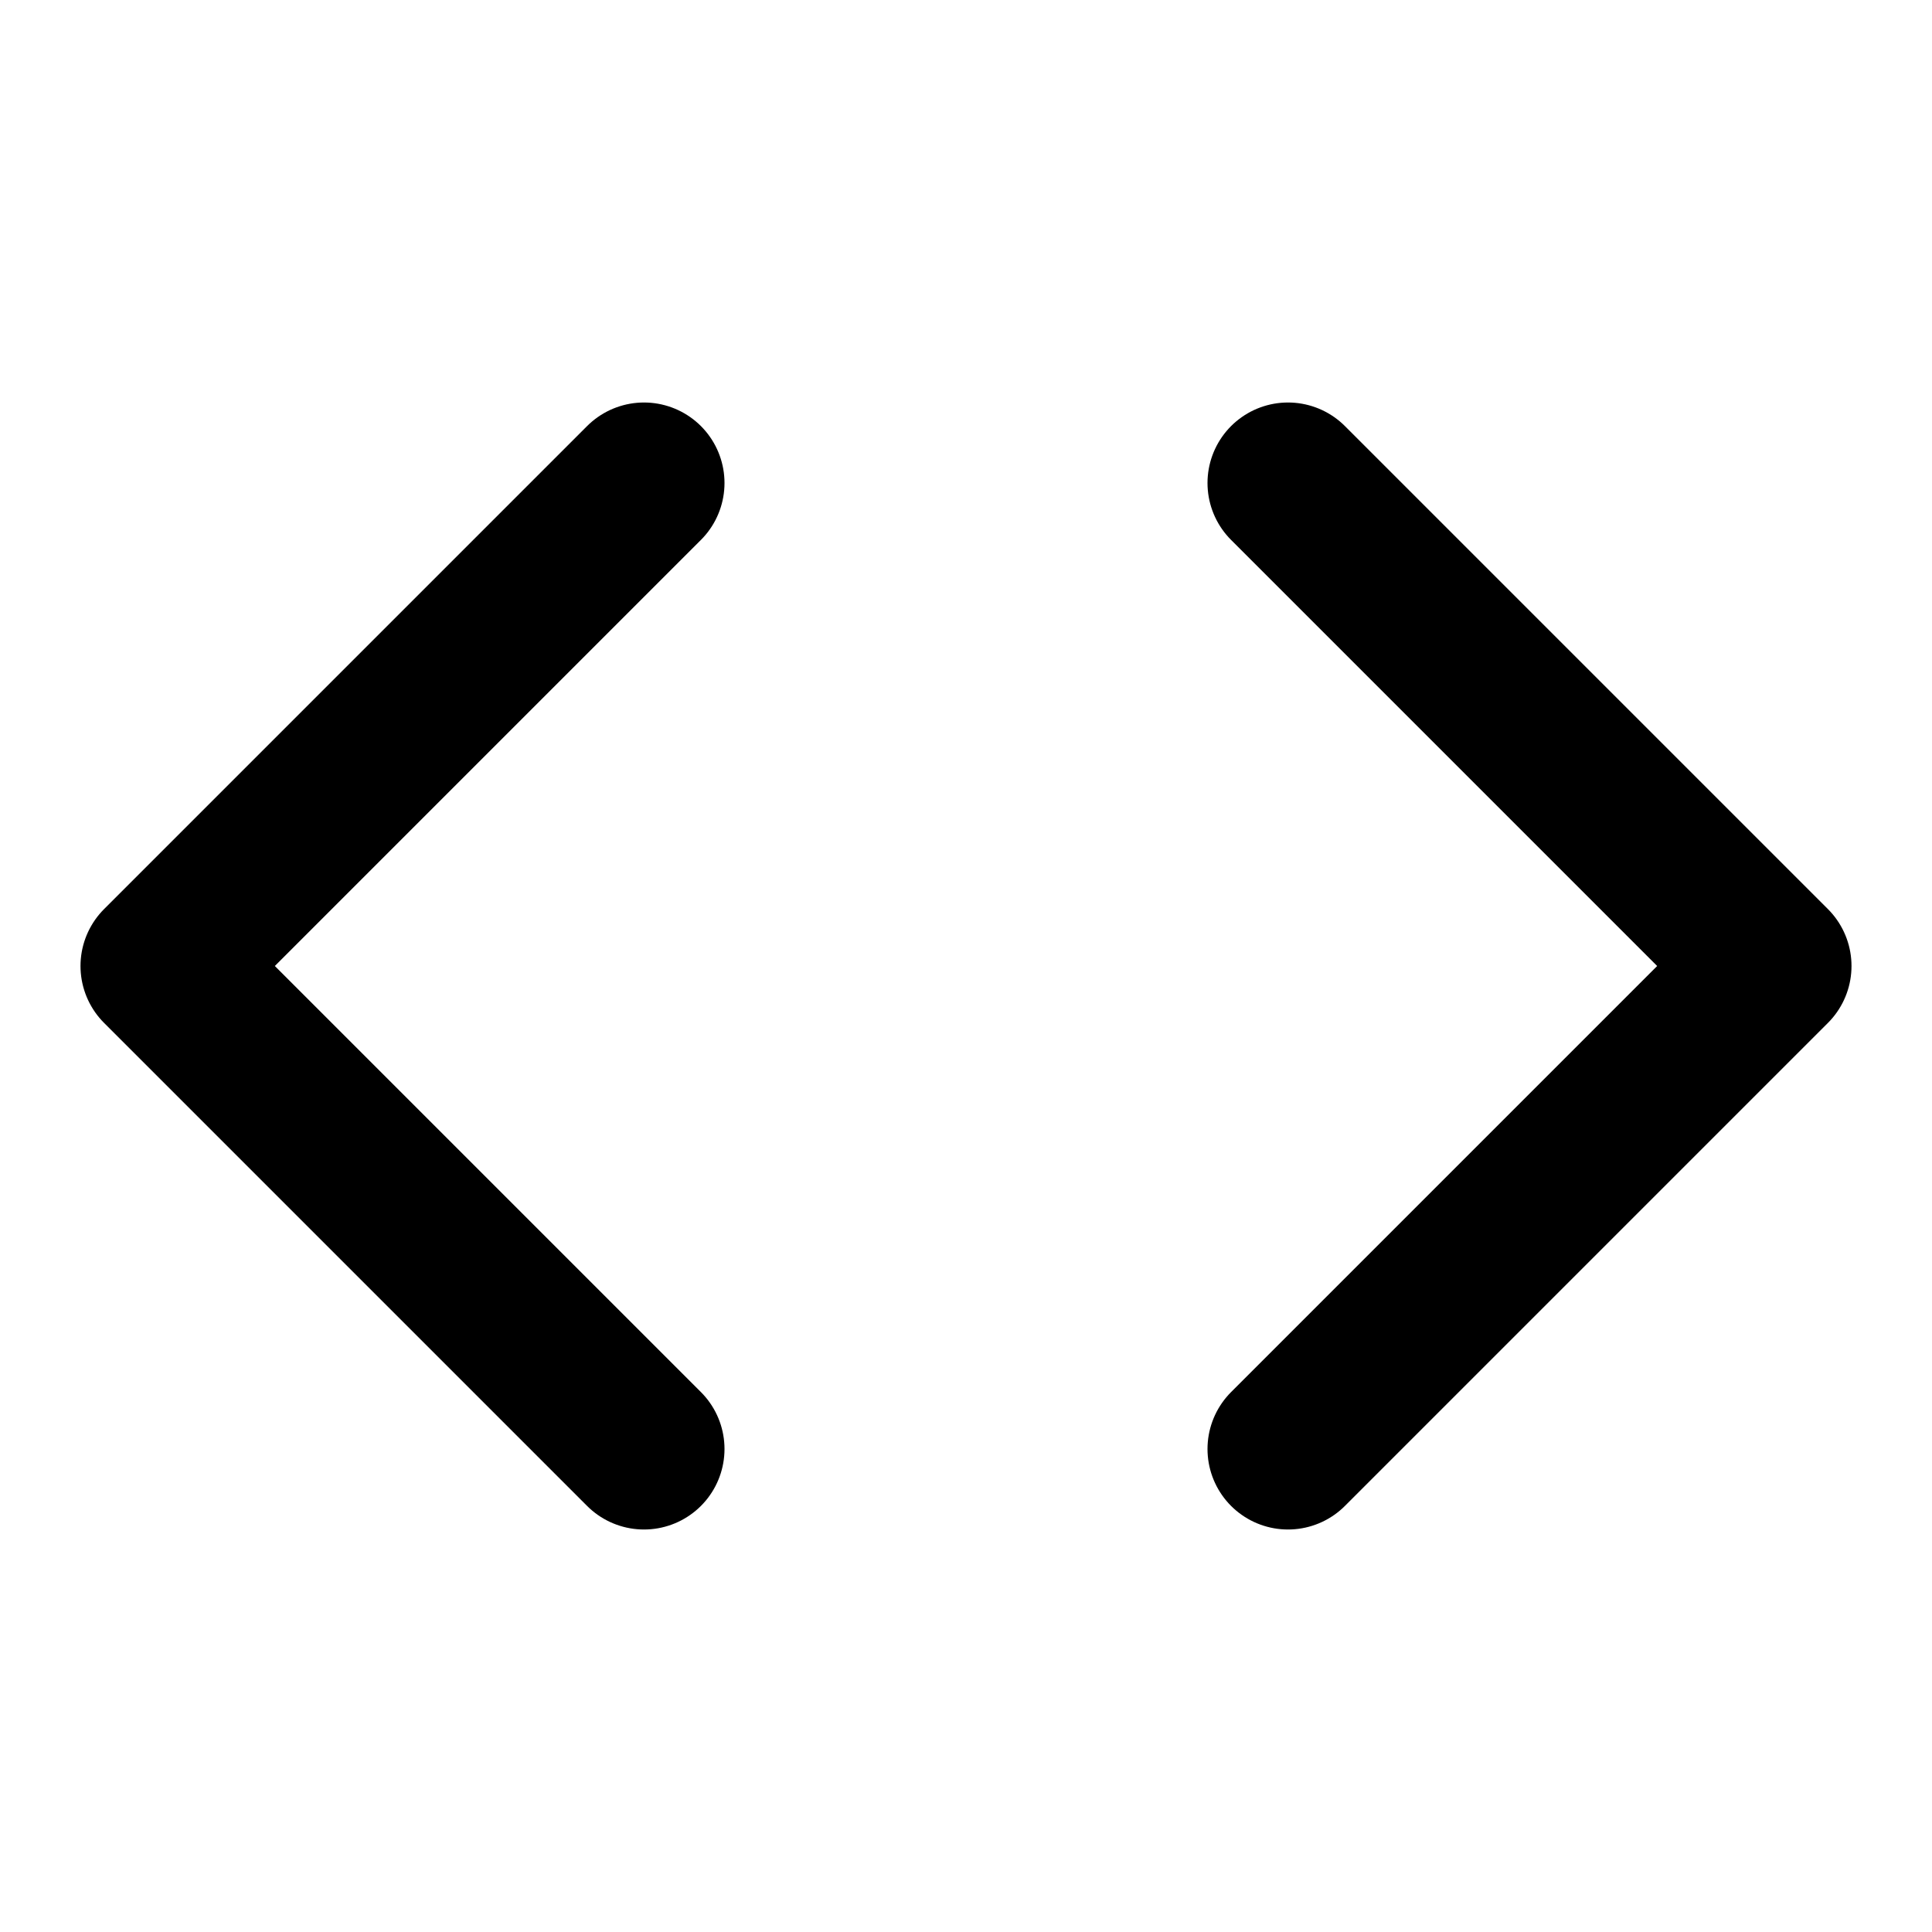
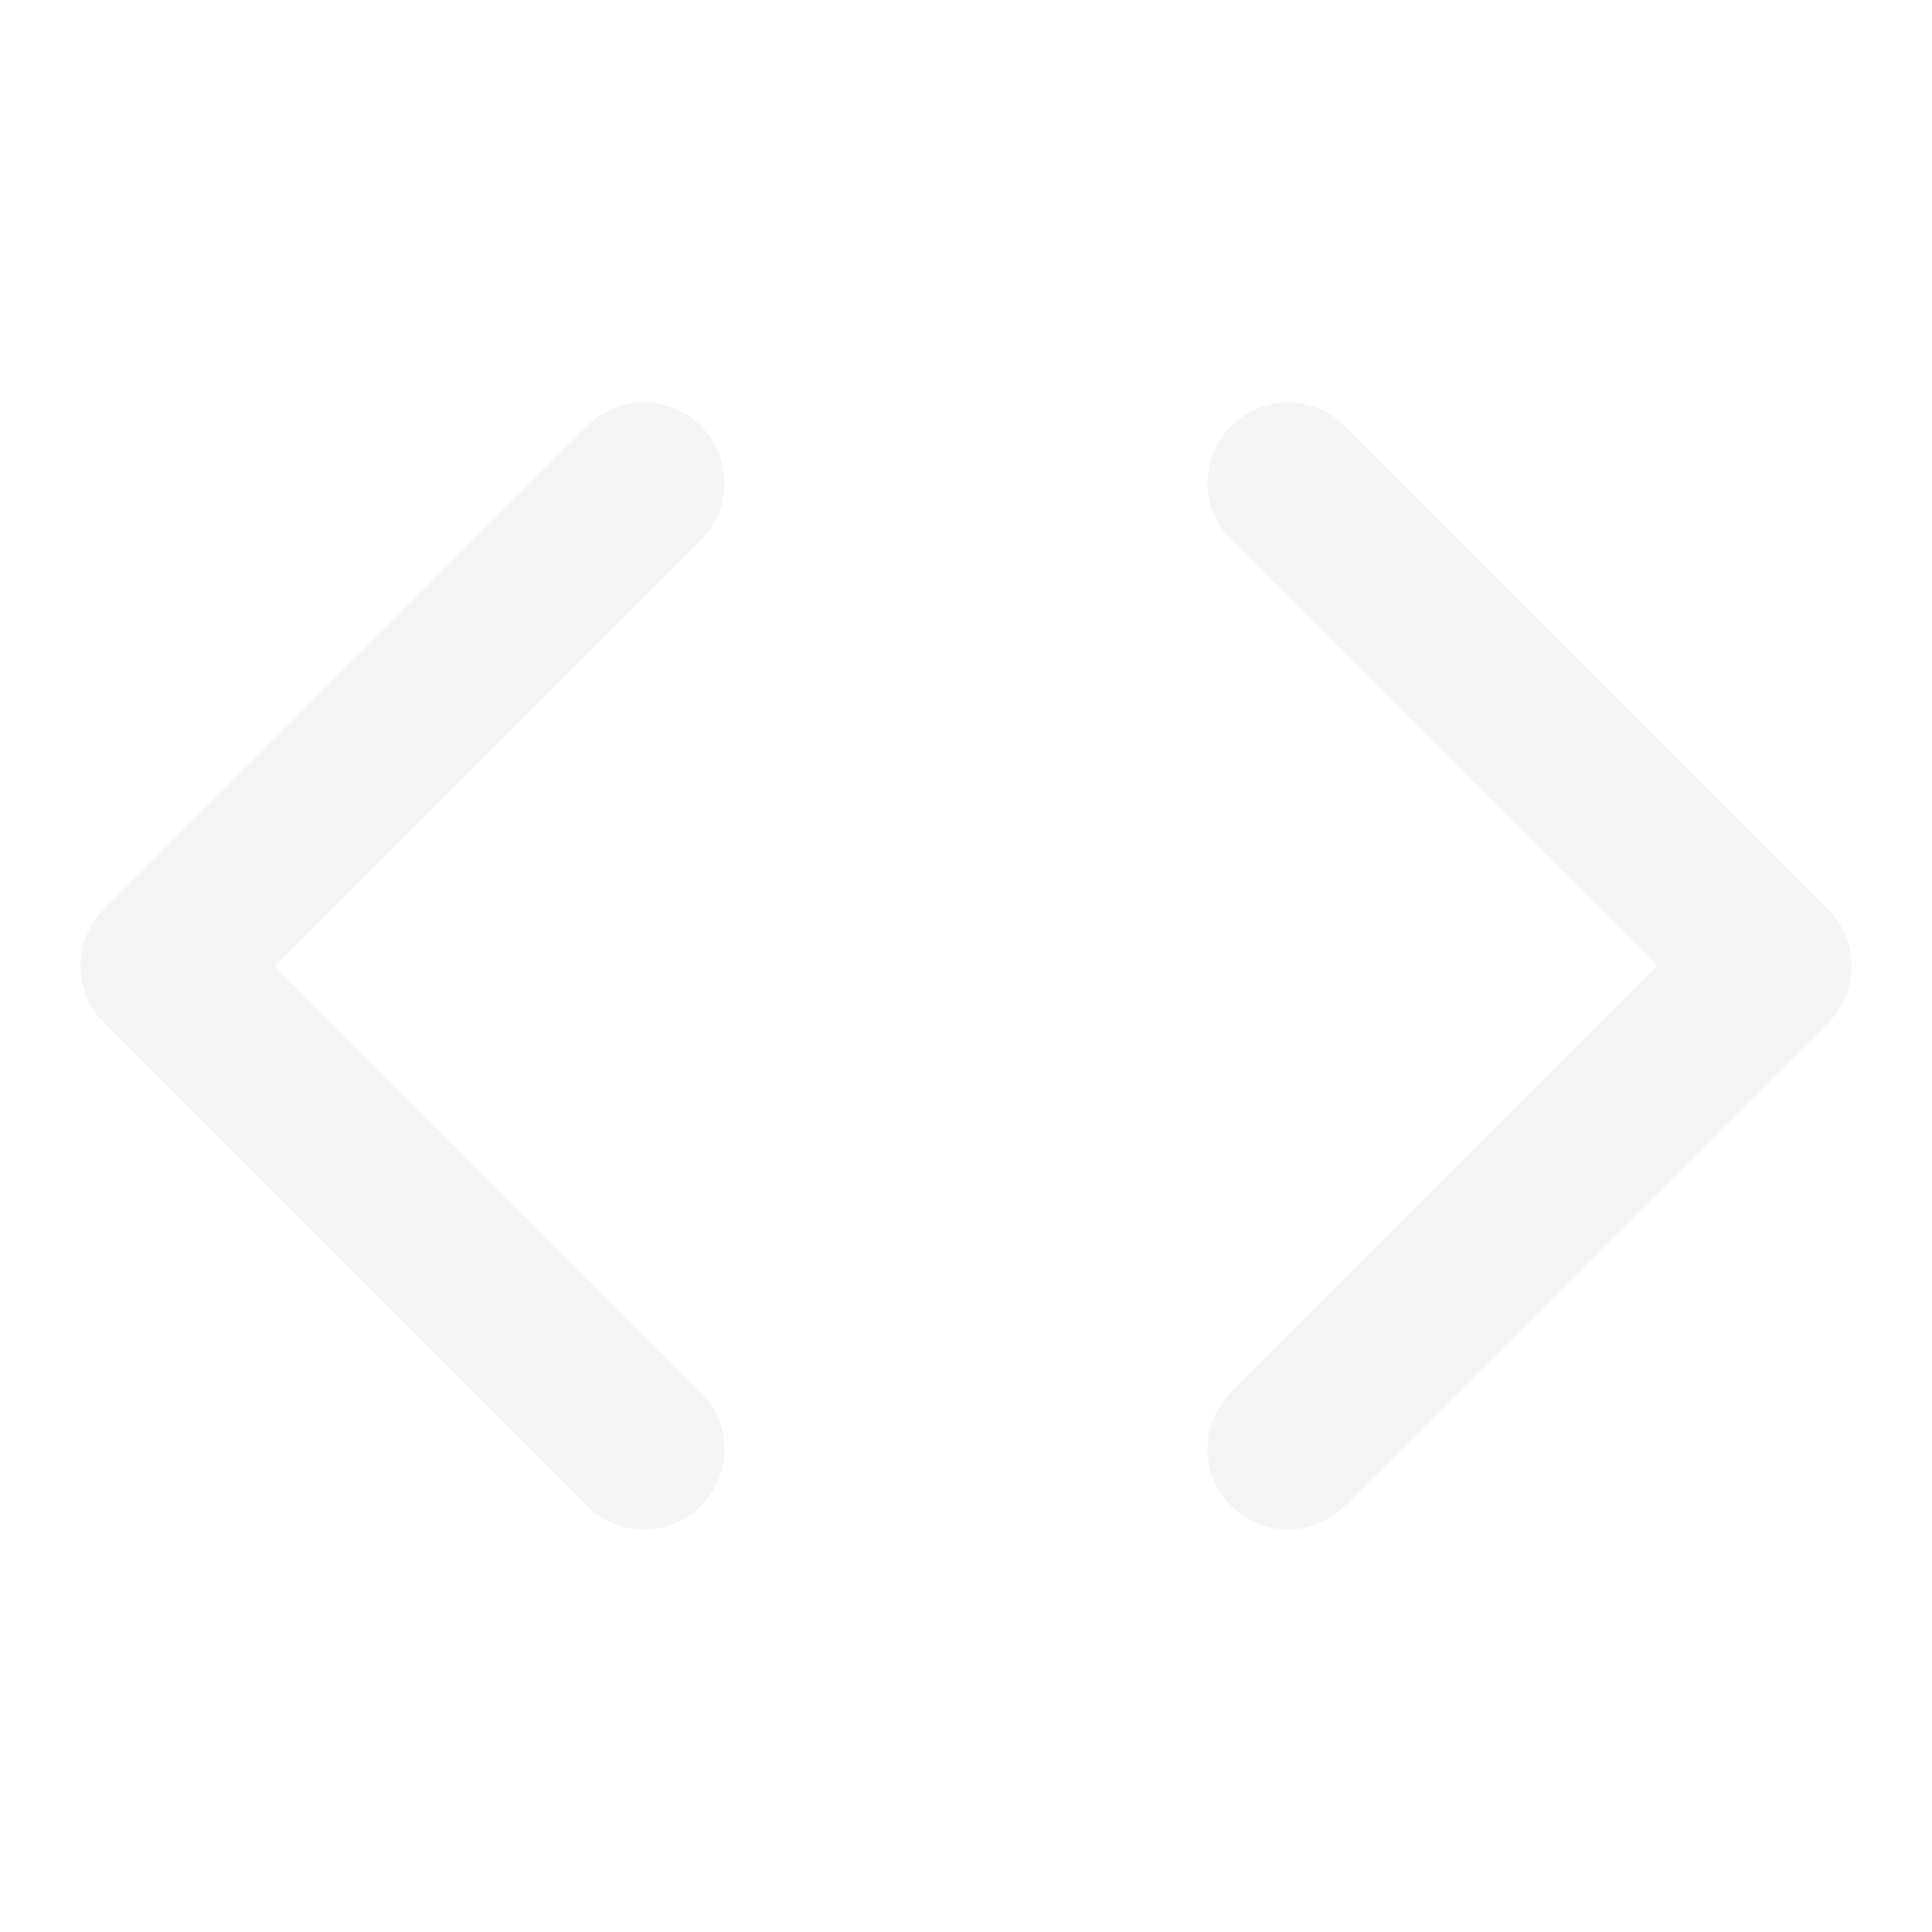
- <svg xmlns="http://www.w3.org/2000/svg" width="24" height="24" viewBox="0 0 24 24" fill="none" stroke="currentColor" stroke-width="2" stroke-linecap="round" stroke-linejoin="round" class="lucide lucide-code-icon lucide-code">
+ <svg xmlns="http://www.w3.org/2000/svg" width="24" height="24" viewBox="0 0 24 24" fill="none" stroke="#f5f5f5" stroke-width="2" stroke-linecap="round" stroke-linejoin="round" class="lucide lucide-code-icon lucide-code">
  <path d="m16 18 6-6-6-6" />
  <path d="m8 6-6 6 6 6" />
</svg>
